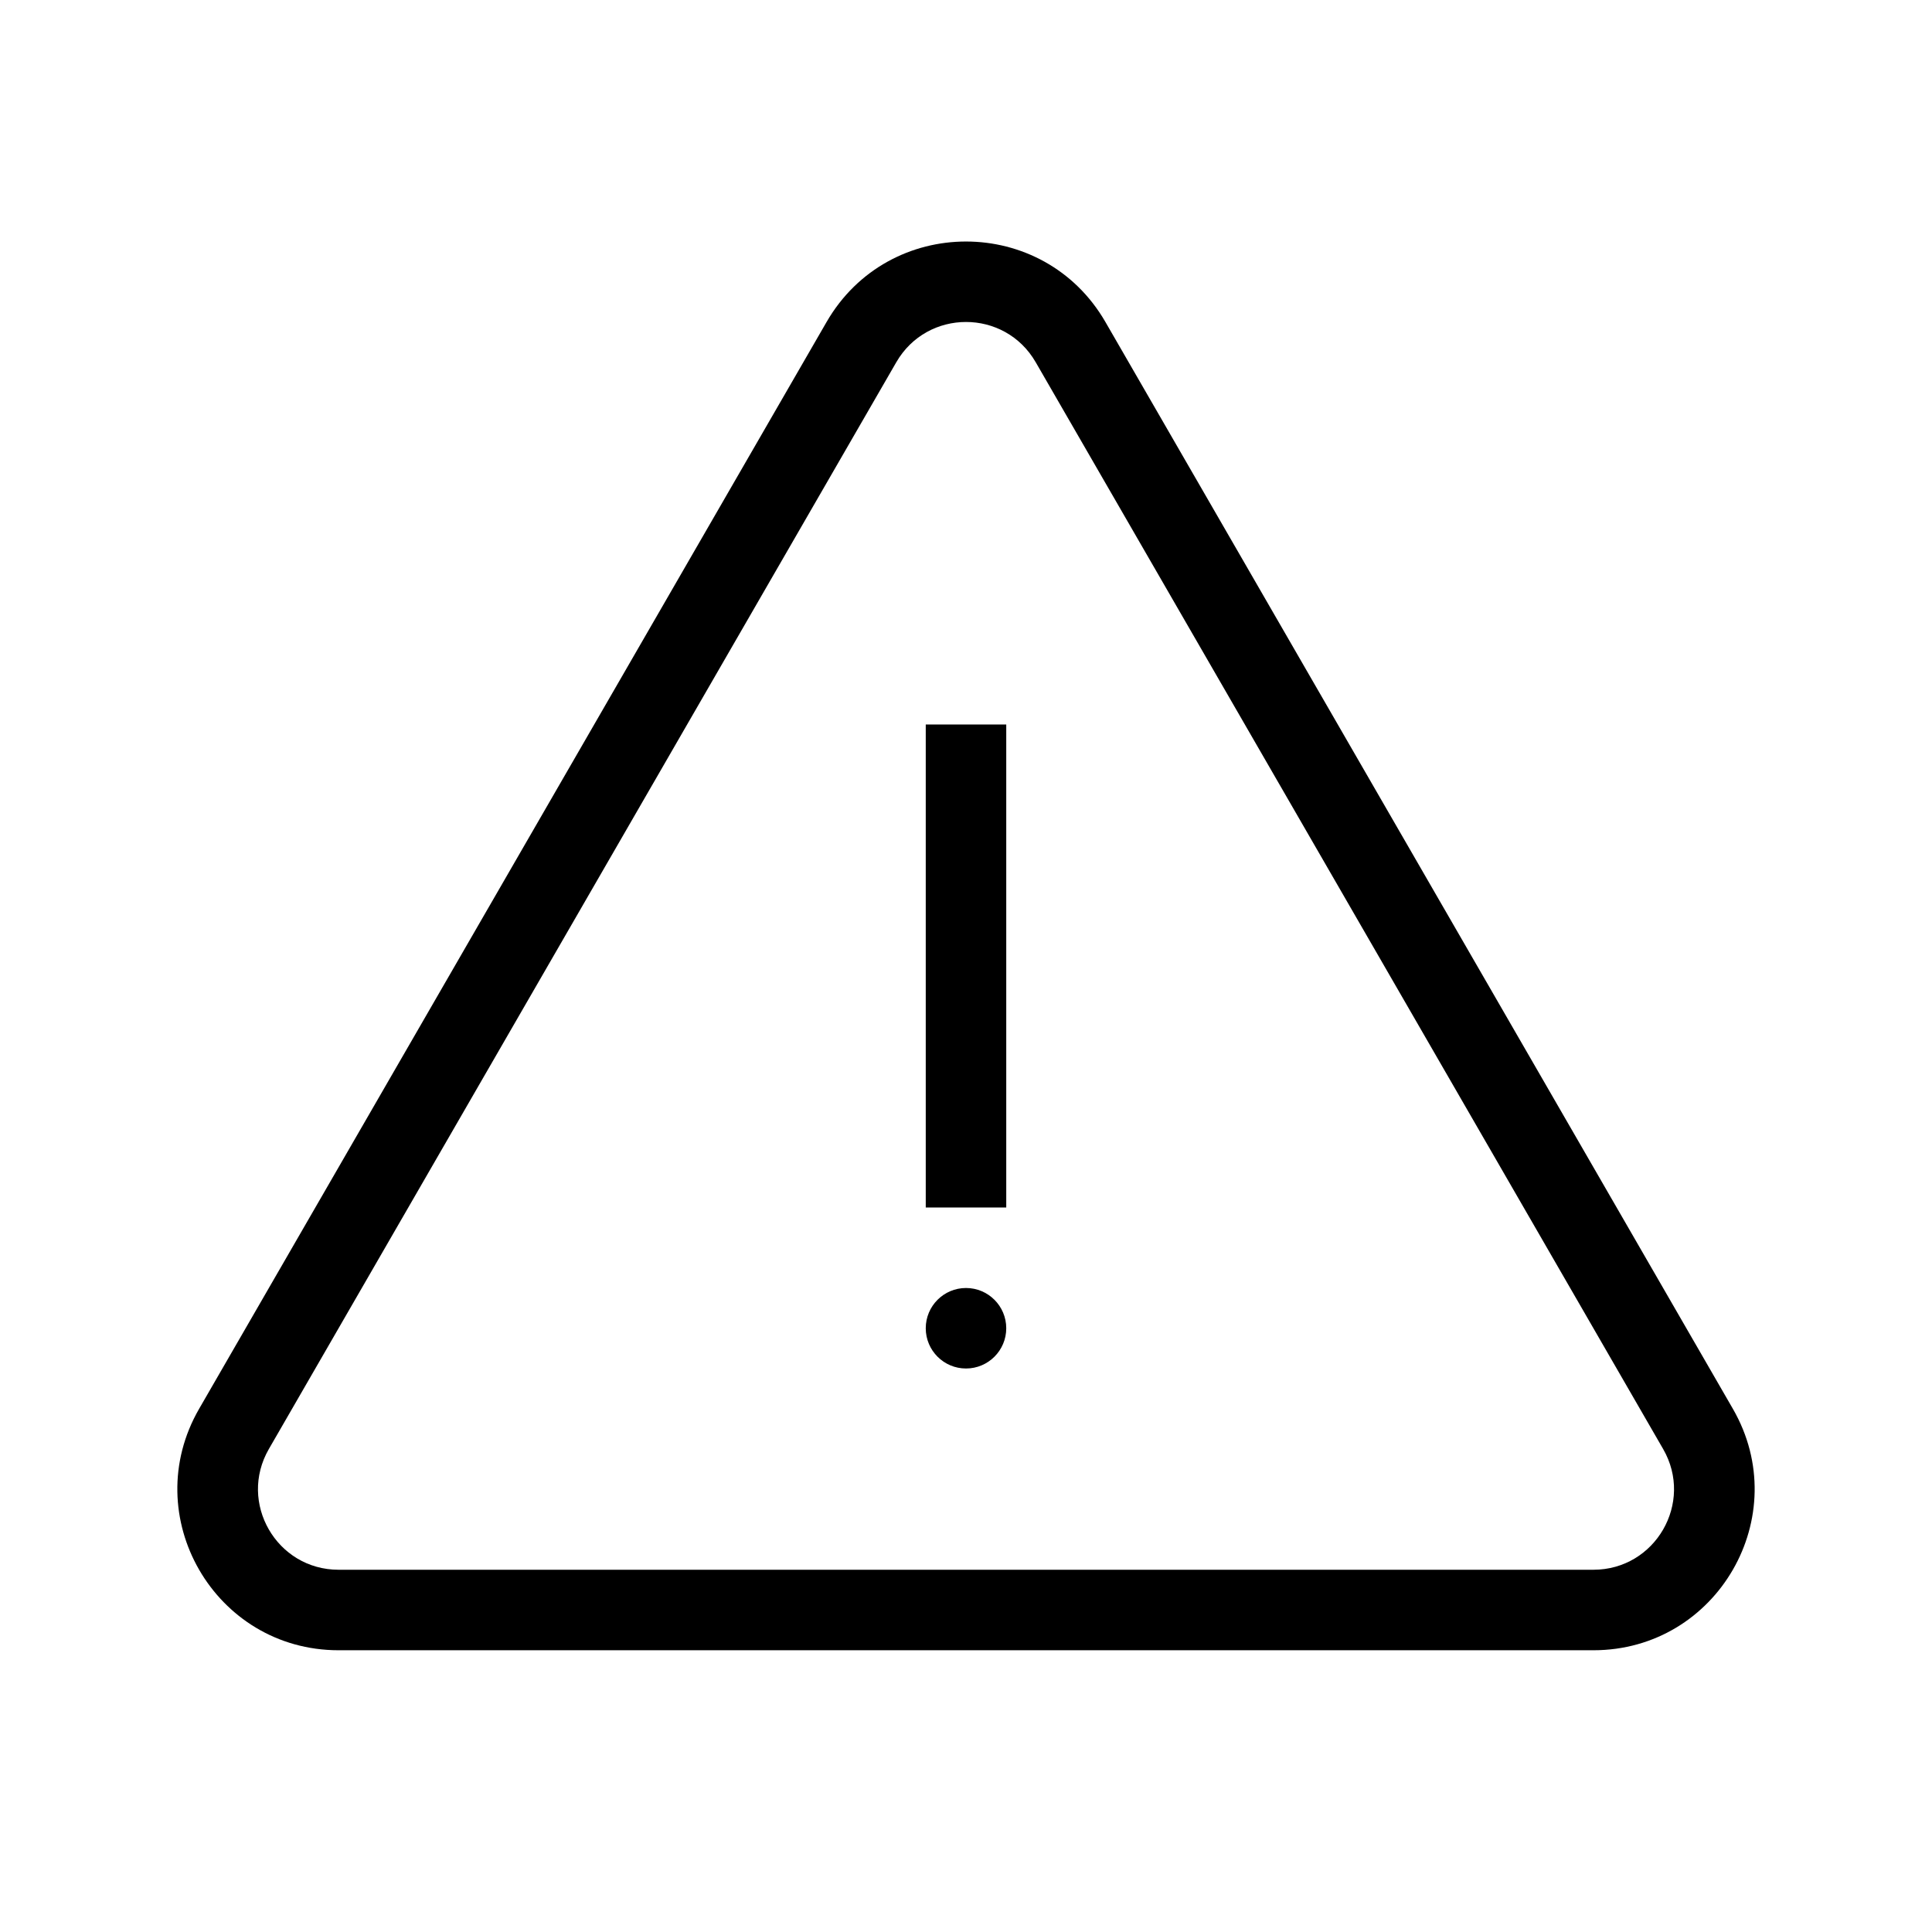
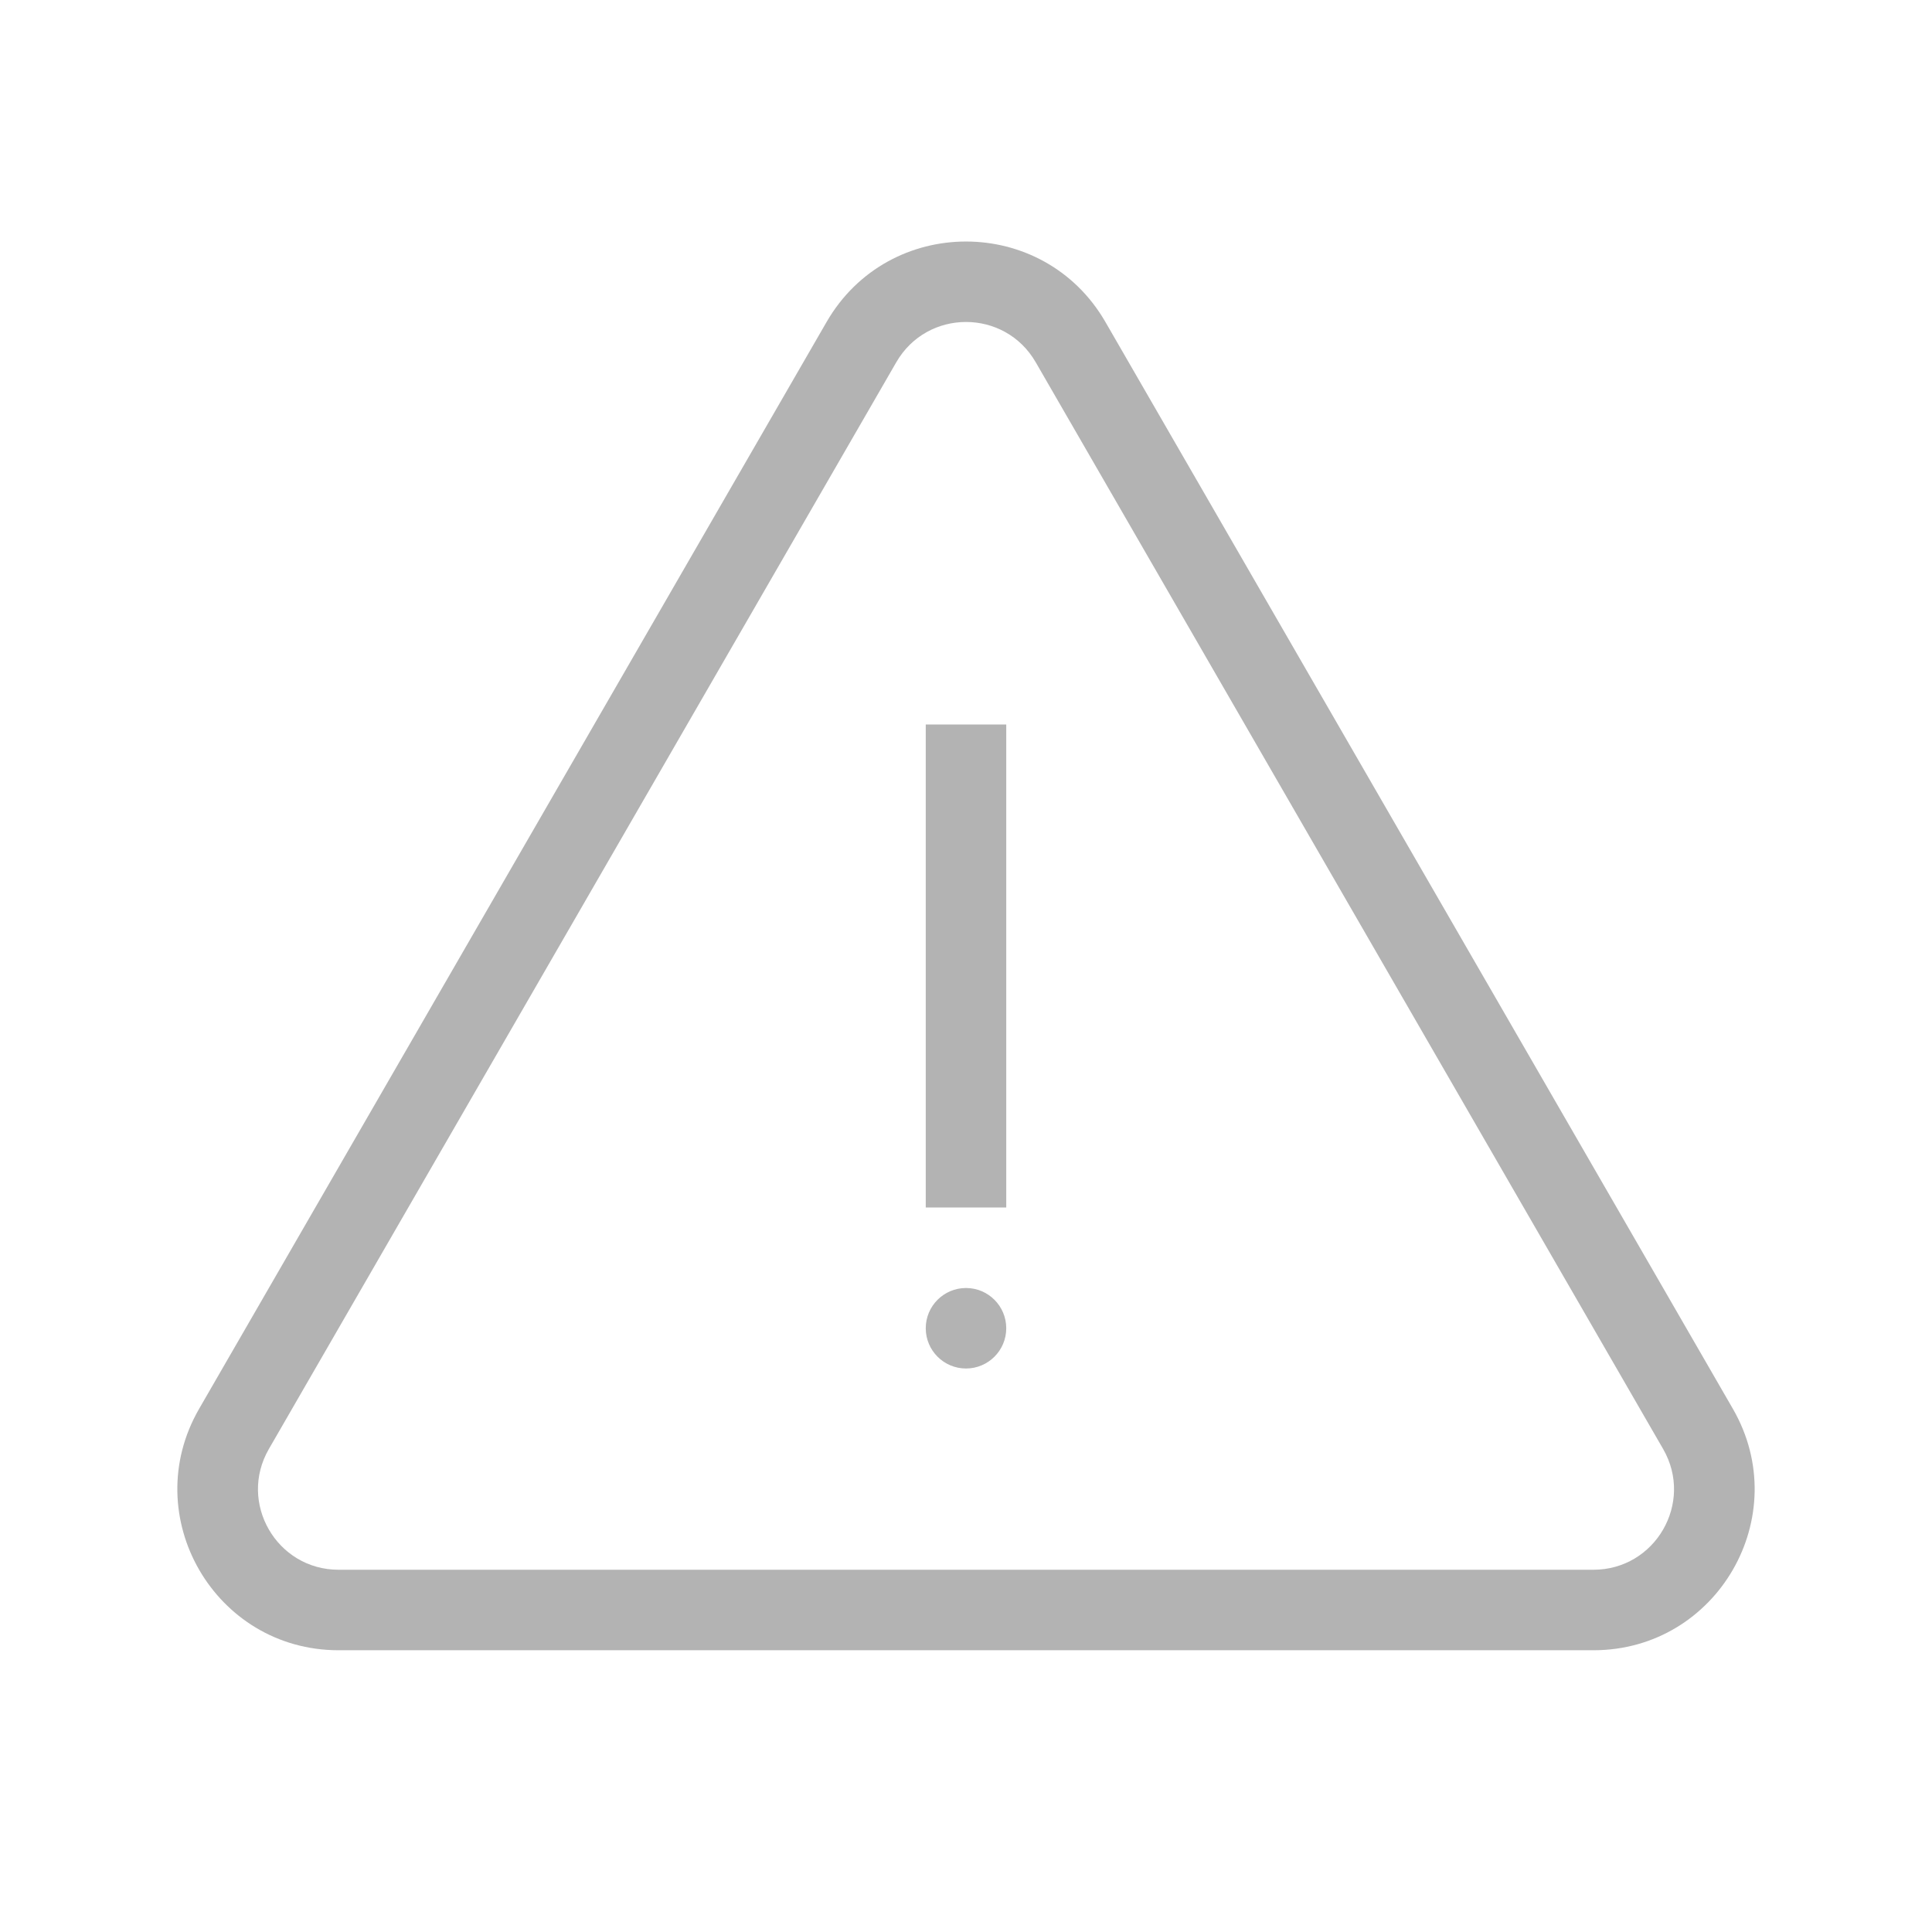
<svg xmlns="http://www.w3.org/2000/svg" width="24" height="24" viewBox="0 0 24 24" fill="none">
-   <path d="M11.5 15V9H12.5V15H11.5Z" fill="black" />
-   <path d="M12.5 16.5C12.5 16.776 12.276 17 12 17C11.724 17 11.5 16.776 11.5 16.5C11.5 16.224 11.724 16 12 16C12.276 16 12.5 16.224 12.5 16.5Z" fill="black" />
-   <path fill-rule="evenodd" clip-rule="evenodd" d="M13.732 4C12.962 2.667 11.038 2.667 10.268 4L2.474 17.5C1.704 18.833 2.666 20.5 4.206 20.5H19.794C21.334 20.5 22.296 18.833 21.526 17.5L13.732 4ZM11.134 4.5C11.519 3.833 12.481 3.833 12.866 4.5L20.66 18C21.045 18.667 20.564 19.5 19.794 19.5H4.206C3.436 19.5 2.955 18.667 3.34 18L11.134 4.5Z" fill="black" />
+   <path d="M11.5 15V9H12.5V15H11.5Z" fill="#B3B3B3" />
+   <path d="M12.5 16.5C12.5 16.776 12.276 17 12 17C11.724 17 11.5 16.776 11.5 16.5C11.5 16.224 11.724 16 12 16C12.276 16 12.5 16.224 12.5 16.5Z" fill="#B3B3B3" />
+   <path d="M13.732 4C12.962 2.667 11.038 2.667 10.268 4L2.474 17.5C1.704 18.833 2.666 20.5 4.206 20.5H19.794C21.334 20.5 22.296 18.833 21.526 17.5L13.732 4ZM11.134 4.5C11.519 3.833 12.481 3.833 12.866 4.5L20.66 18C21.045 18.667 20.564 19.5 19.794 19.5H4.206C3.436 19.5 2.955 18.667 3.34 18L11.134 4.5Z" fill="#B3B3B3" />
</svg>
